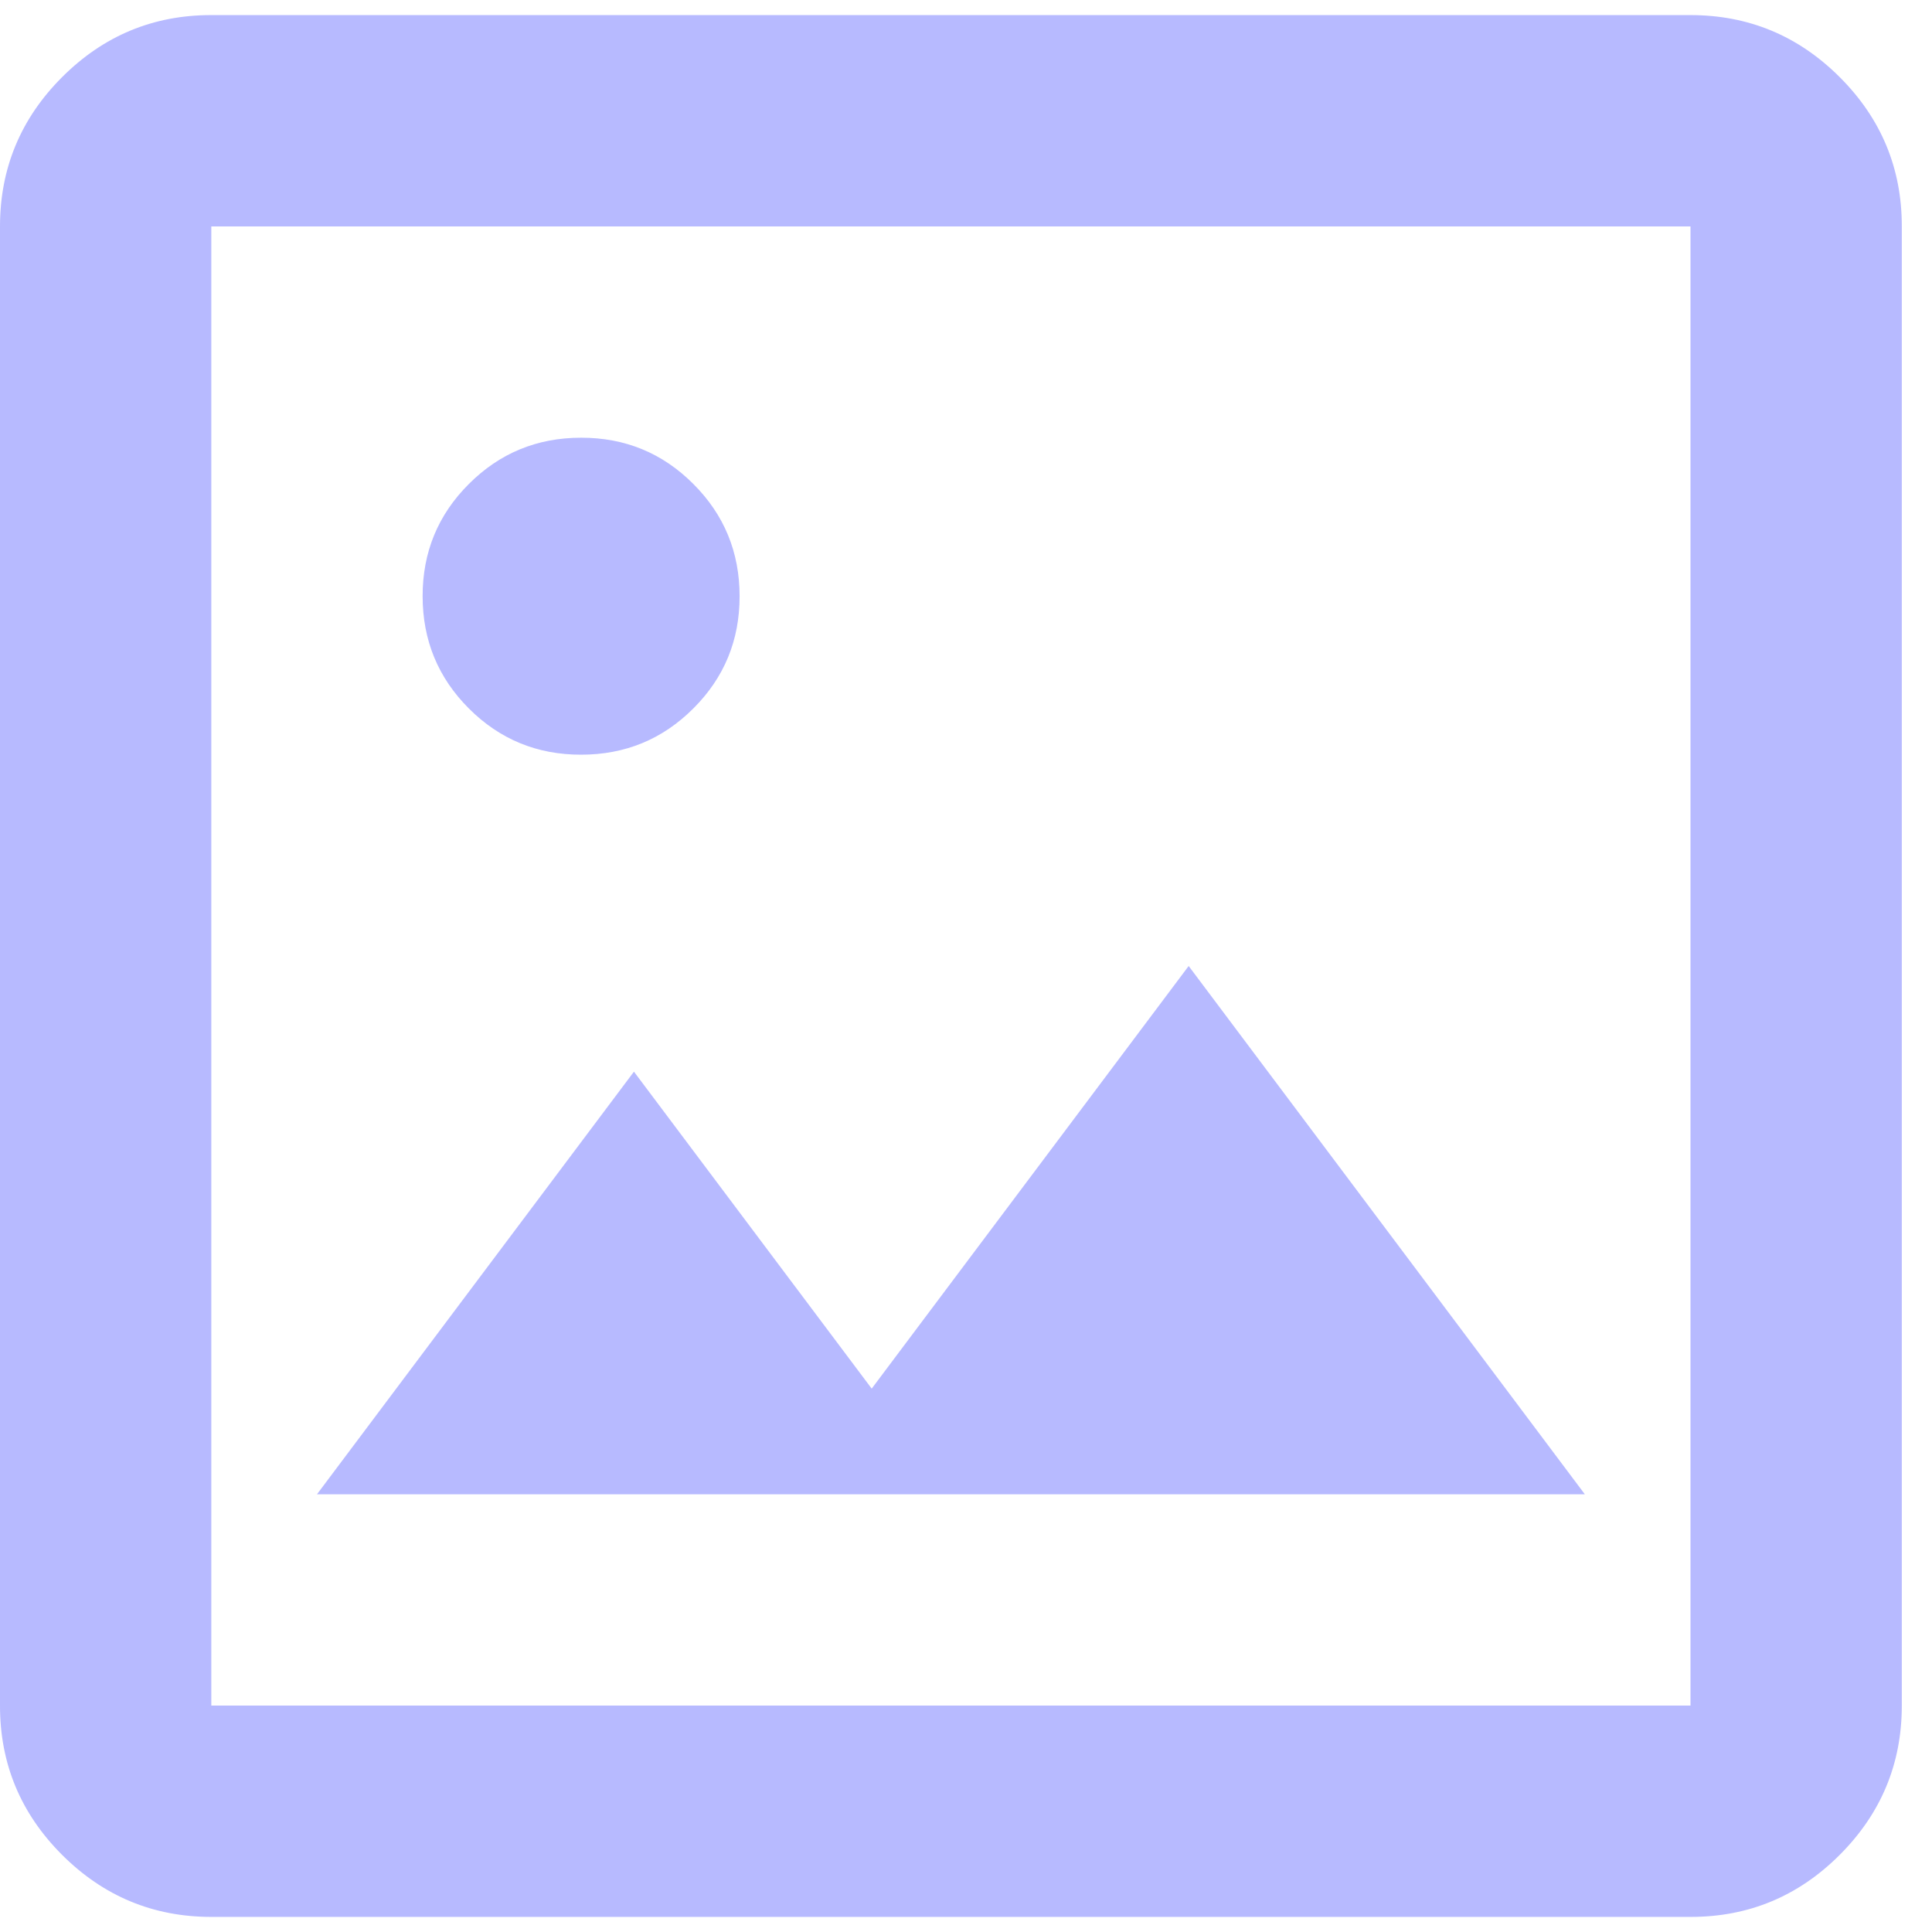
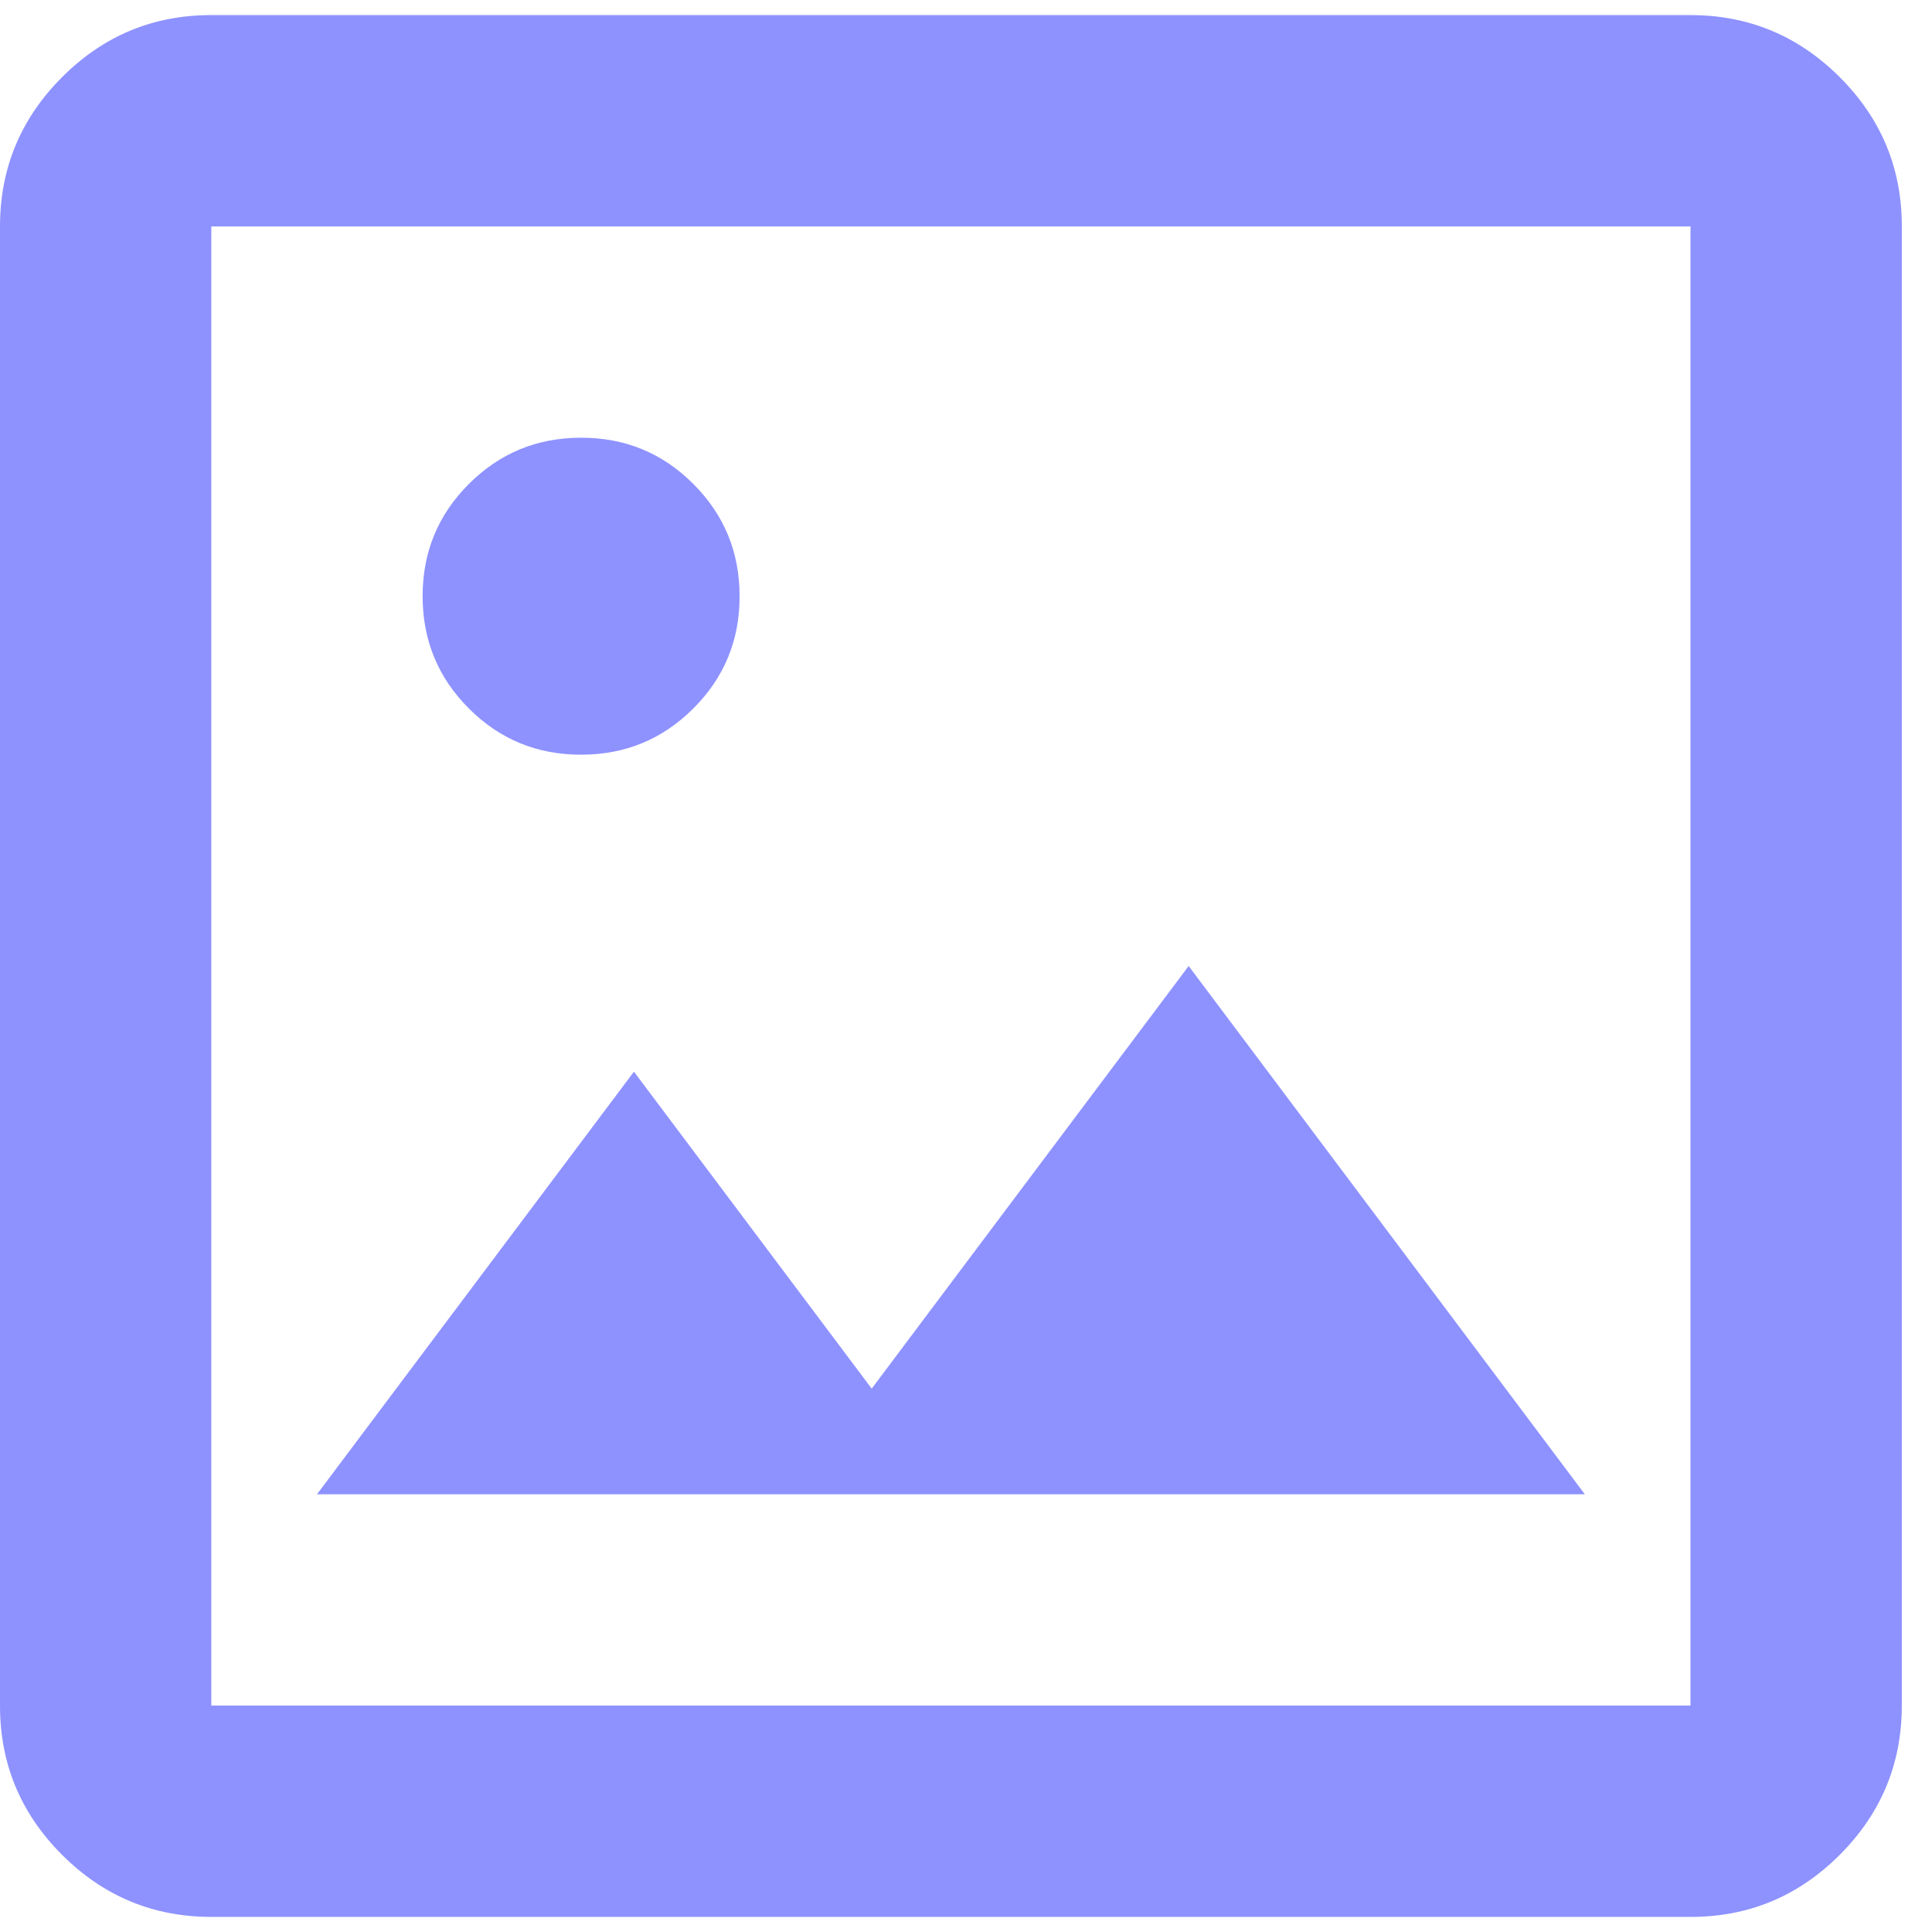
- <svg xmlns="http://www.w3.org/2000/svg" width="32" height="32" viewBox="0 0 32 32" fill="b7baff">
-   <path d="M3.5 31.75C2.538 31.75 1.713 31.407 1.027 30.721C0.341 30.035 -0.001 29.211 2.97114e-06 28.25V3.75C2.97114e-06 2.788 0.343 1.963 1.029 1.277C1.715 0.591 2.539 0.249 3.5 0.25H28C28.962 0.25 29.787 0.593 30.473 1.279C31.159 1.965 31.501 2.789 31.5 3.75V28.25C31.5 29.212 31.157 30.037 30.471 30.723C29.785 31.409 28.961 31.751 28 31.75H3.5ZM3.5 28.25H28V3.75H3.5V28.25ZM5.25 24.75H26.25L19.688 16L14.438 23L10.5 17.75L5.25 24.75ZM9.625 12.5C10.354 12.5 10.974 12.245 11.485 11.733C11.996 11.223 12.251 10.603 12.25 9.875C12.25 9.146 11.995 8.526 11.483 8.015C10.973 7.504 10.353 7.249 9.625 7.25C8.896 7.25 8.276 7.505 7.765 8.017C7.254 8.527 6.999 9.147 7 9.875C7 10.604 7.255 11.224 7.766 11.735C8.277 12.246 8.897 12.501 9.625 12.5Z" fill="#B7BAFF" />
+ <svg xmlns="http://www.w3.org/2000/svg" width="32" height="32" viewBox="0 0 32 32" fill="8e92ff">
+   <path d="M3.5 31.75C2.538 31.75 1.713 31.407 1.027 30.721C0.341 30.035 -0.001 29.211 2.97114e-06 28.25V3.75C2.97114e-06 2.788 0.343 1.963 1.029 1.277C1.715 0.591 2.539 0.249 3.5 0.25H28C28.962 0.25 29.787 0.593 30.473 1.279C31.159 1.965 31.501 2.789 31.5 3.75V28.25C31.5 29.212 31.157 30.037 30.471 30.723C29.785 31.409 28.961 31.751 28 31.75H3.5ZM3.5 28.25H28V3.75H3.5V28.25ZM5.25 24.75H26.25L19.688 16L14.438 23L10.5 17.75L5.25 24.75ZM9.625 12.5C10.354 12.5 10.974 12.245 11.485 11.733C11.996 11.223 12.251 10.603 12.25 9.875C12.25 9.146 11.995 8.526 11.483 8.015C10.973 7.504 10.353 7.249 9.625 7.25C8.896 7.25 8.276 7.505 7.765 8.017C7.254 8.527 6.999 9.147 7 9.875C7 10.604 7.255 11.224 7.766 11.735C8.277 12.246 8.897 12.501 9.625 12.5Z" fill="#8e92ff" />
</svg>
